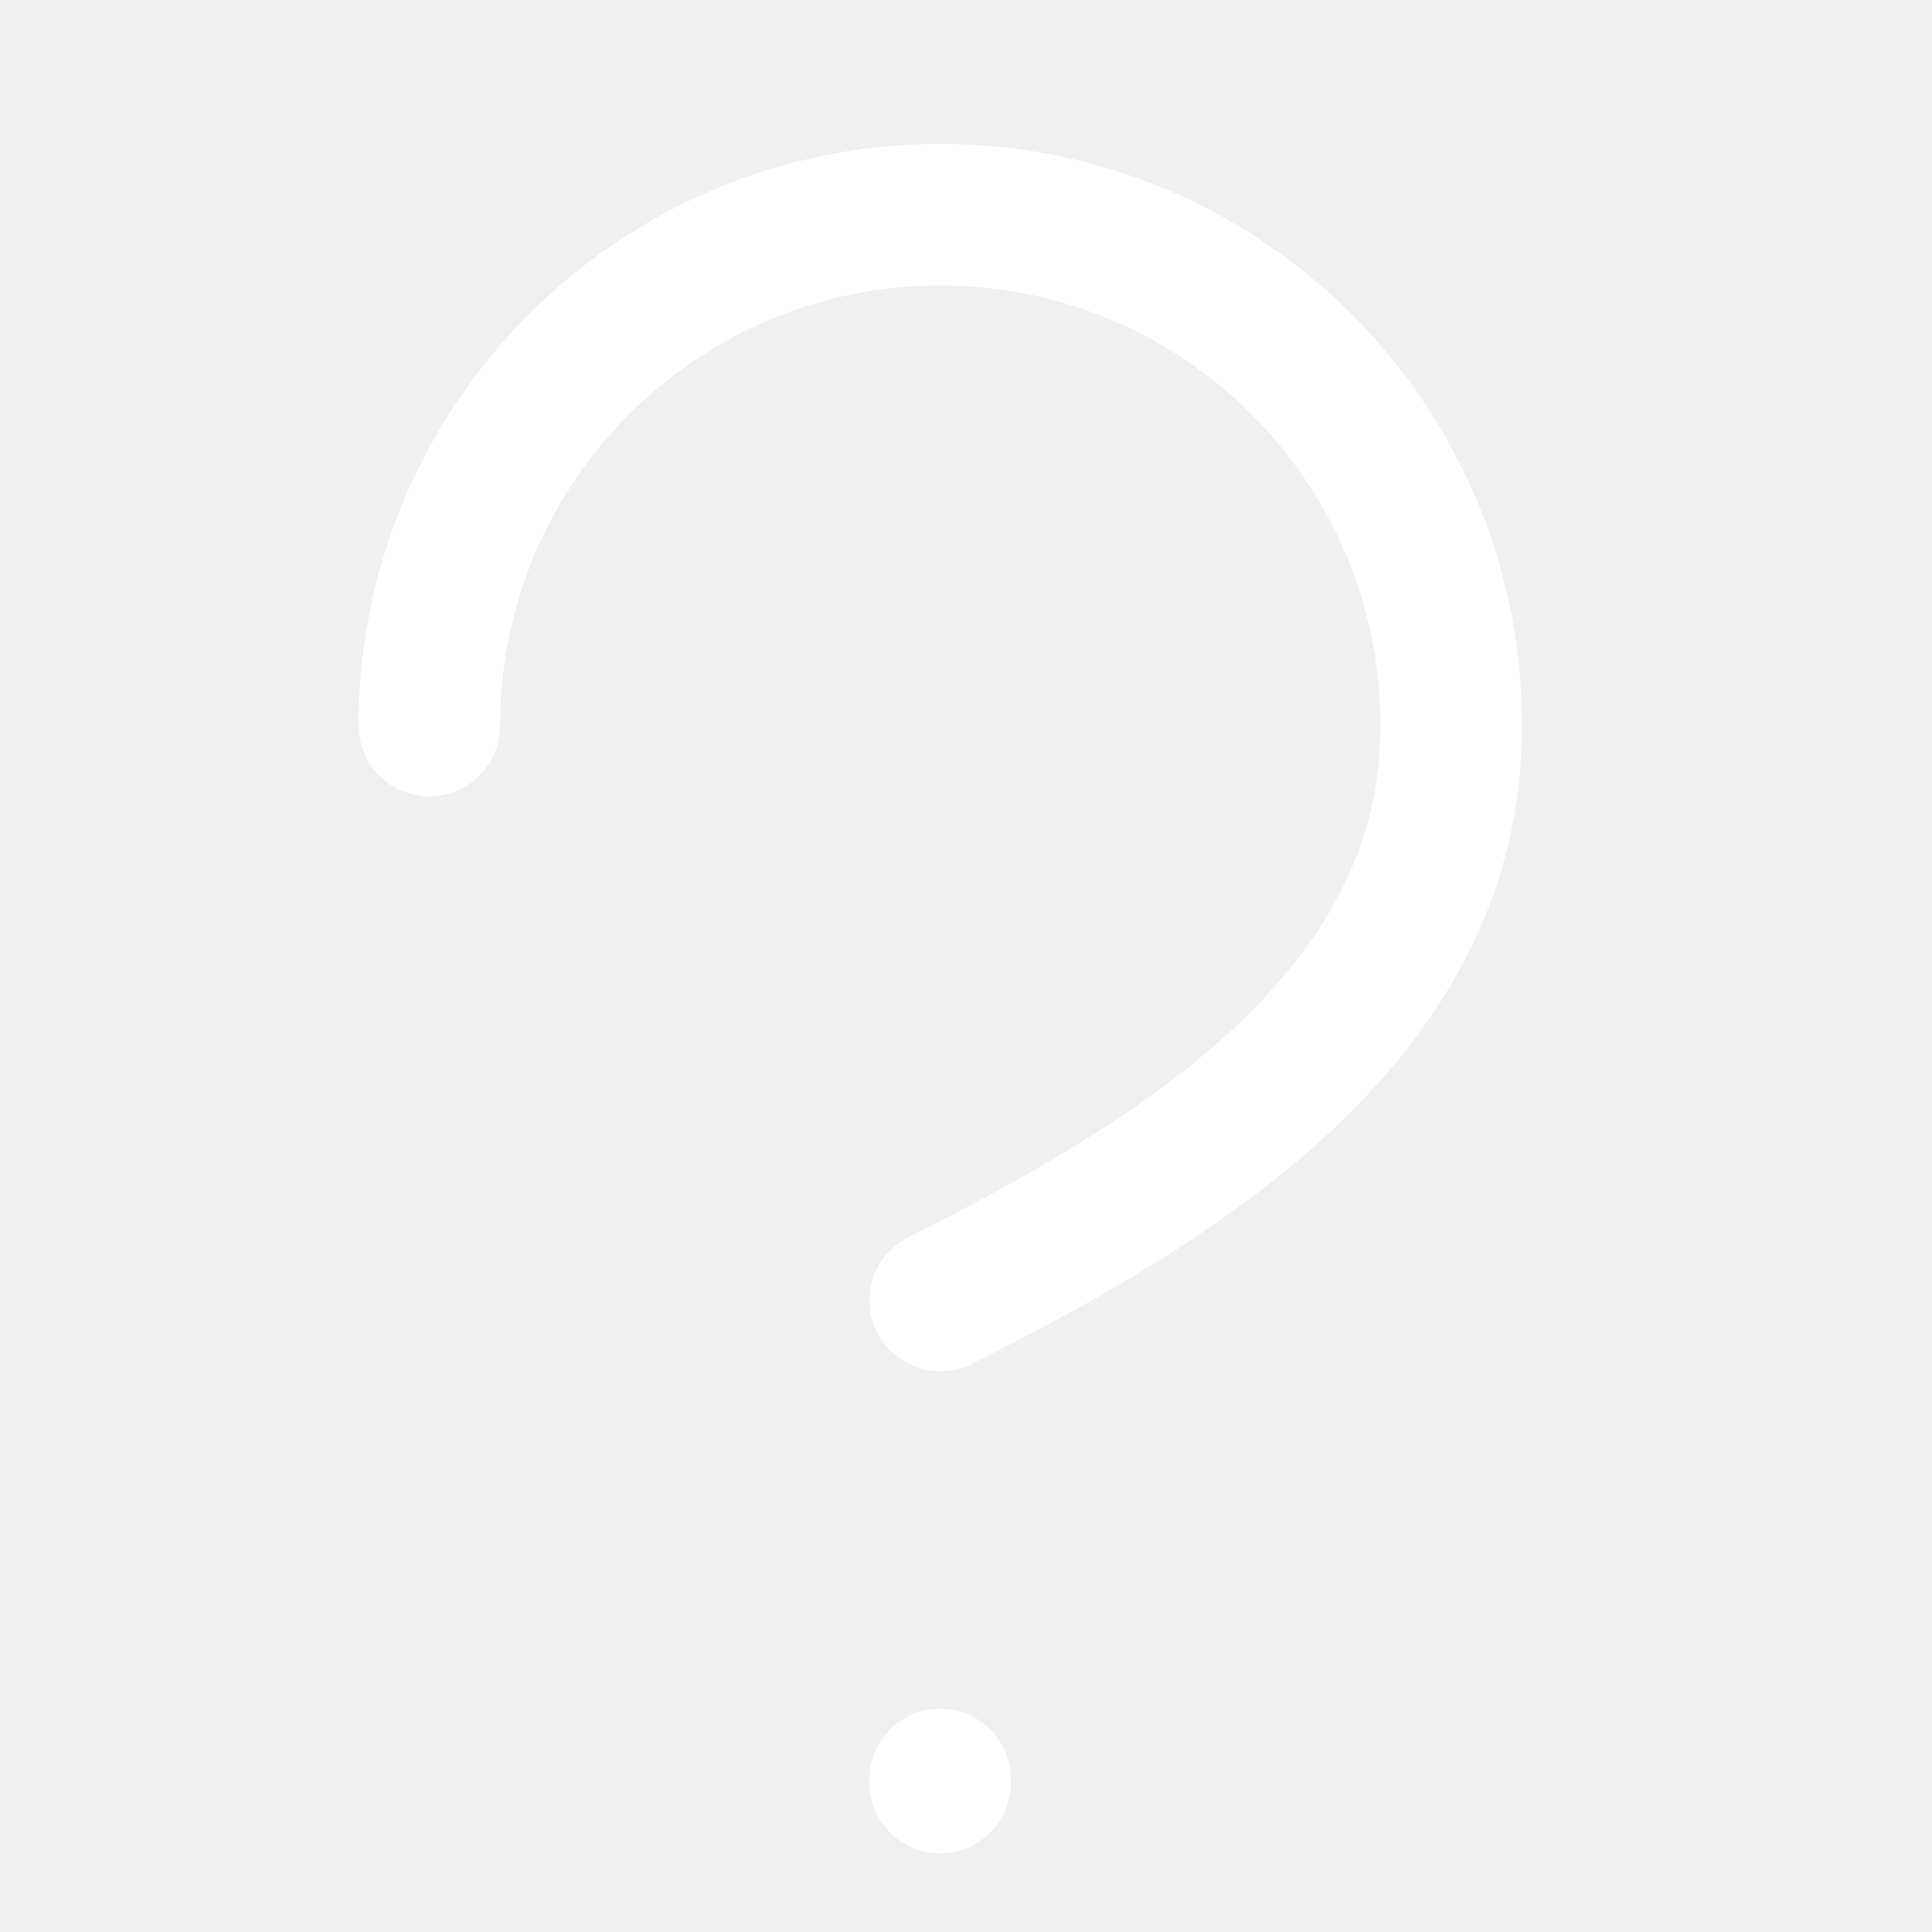
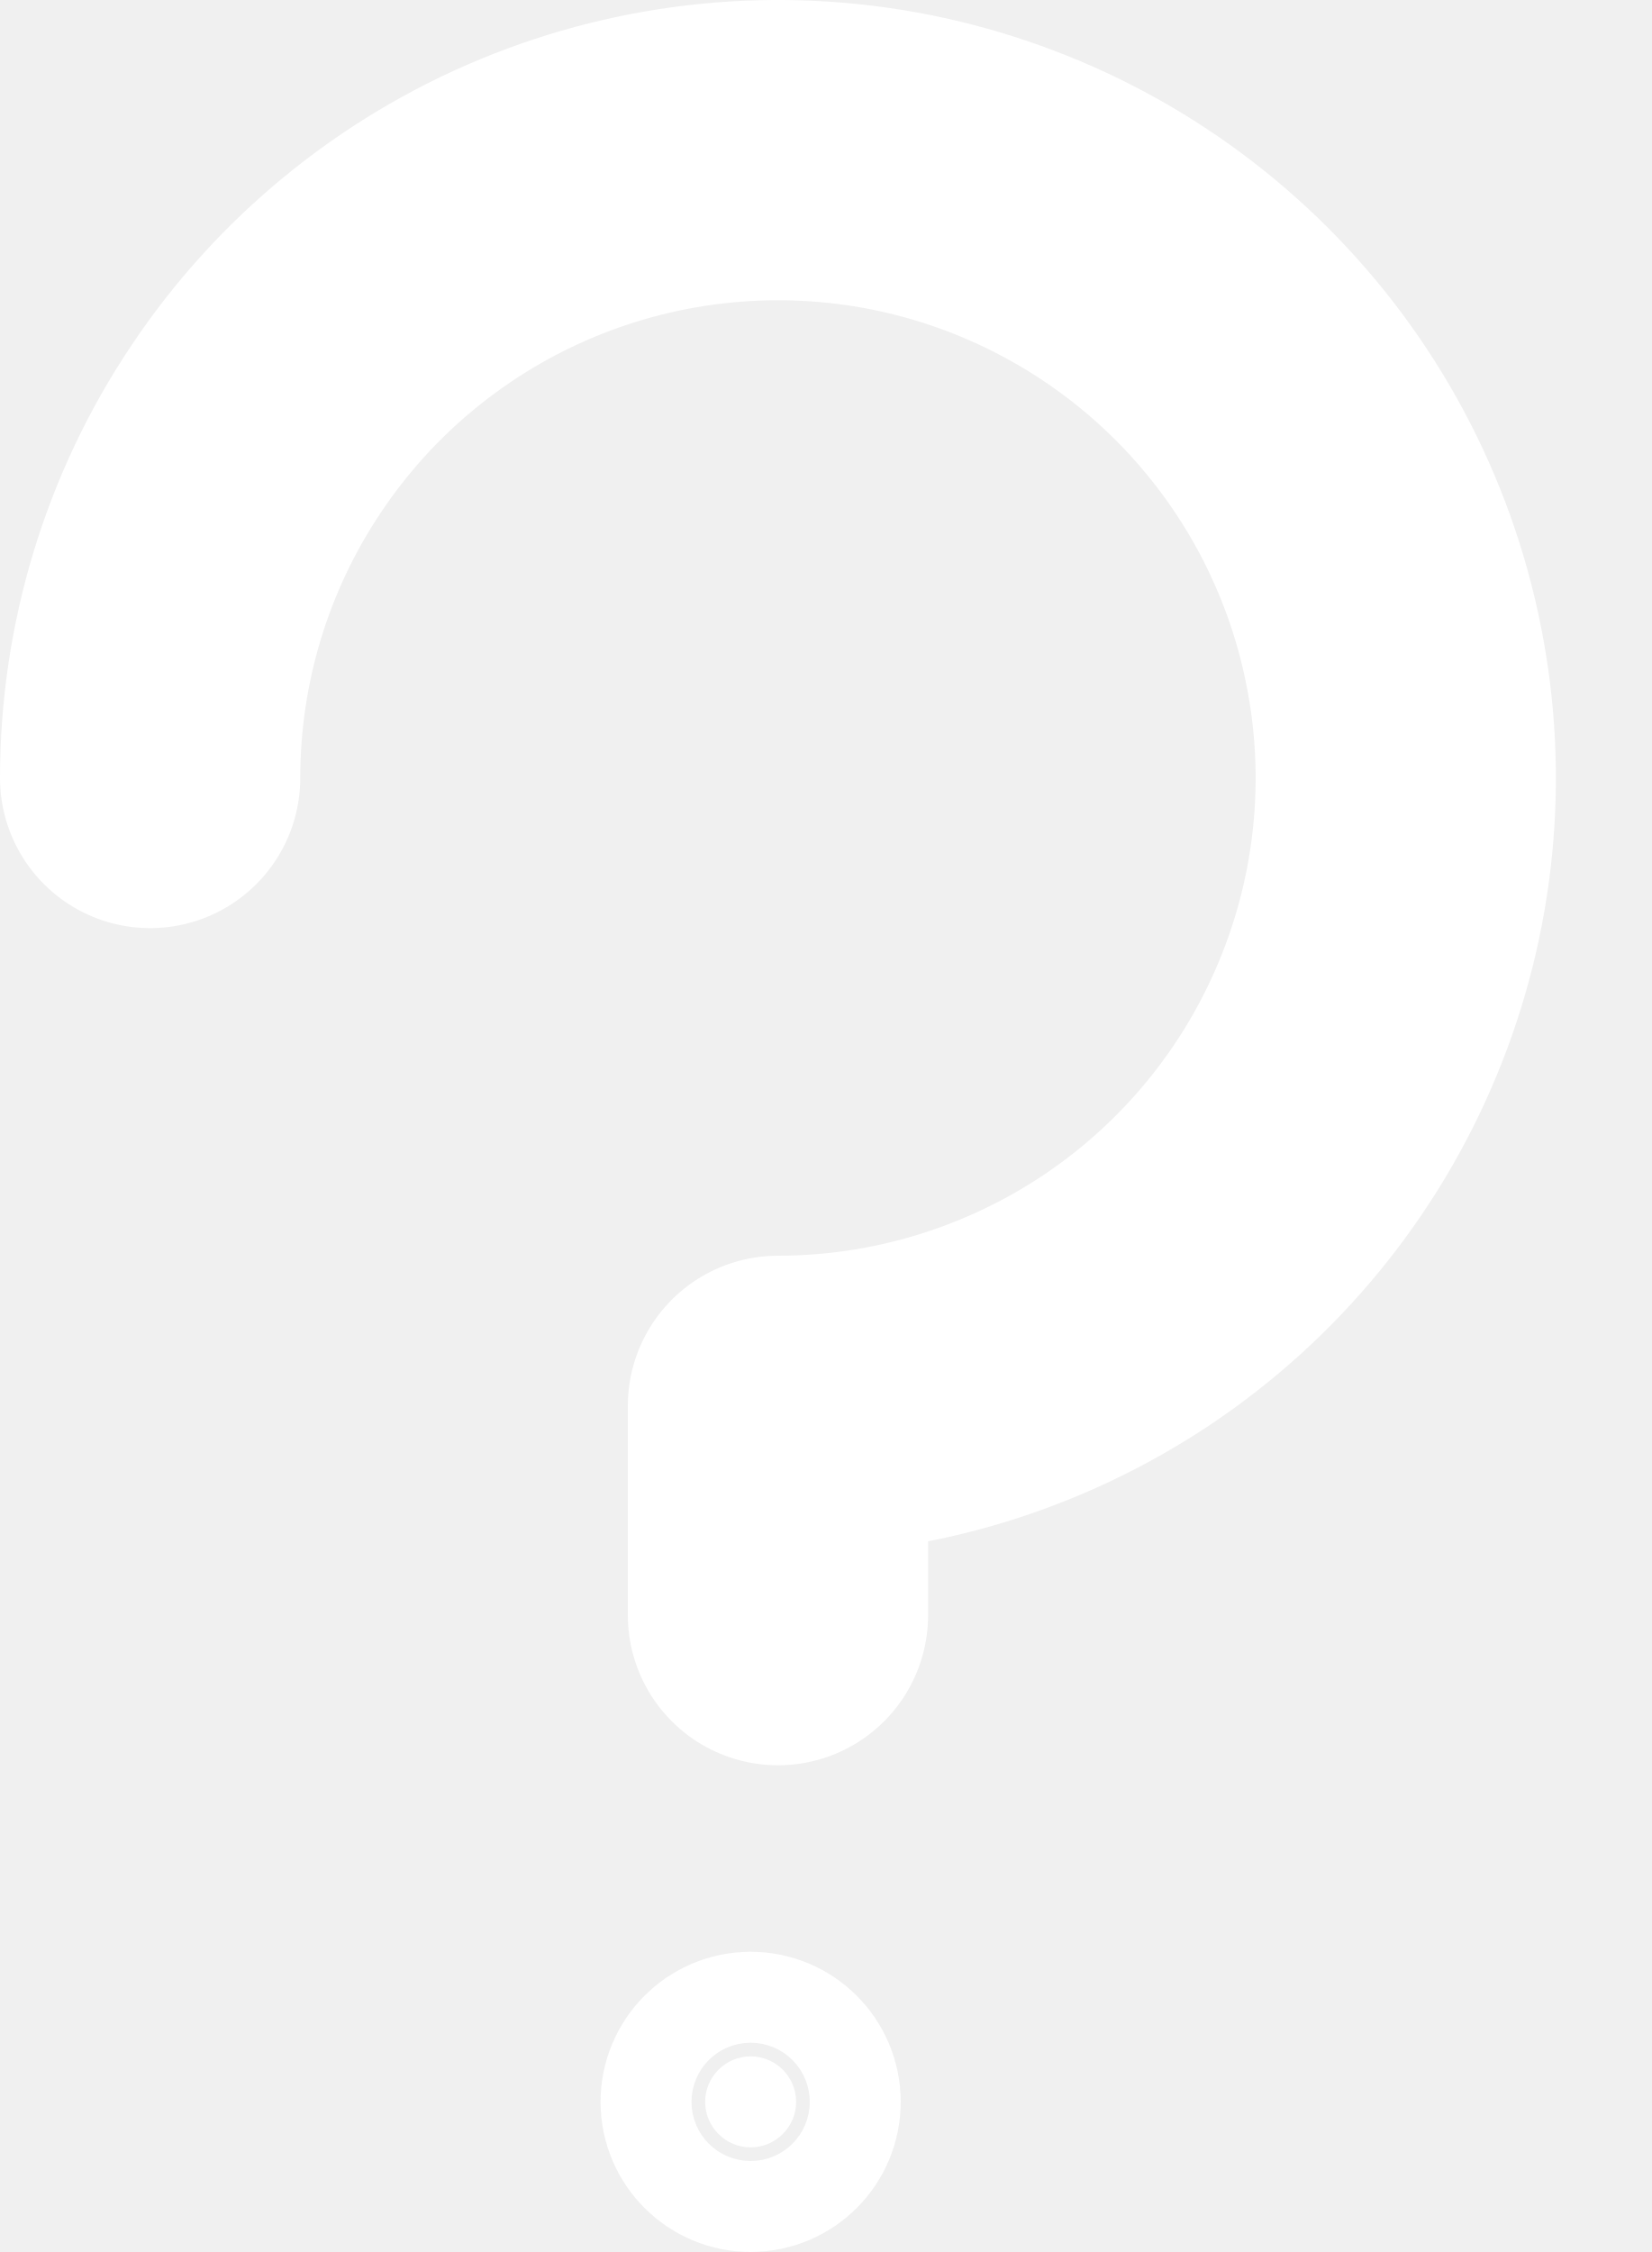
- <svg xmlns="http://www.w3.org/2000/svg" width="18" height="18" viewBox="0 0 18 18" fill="none">
-   <path d="M8.759 16.608V16.579V16.608Z" fill="white" fill-opacity="0.31" />
-   <path d="M8.759 16.608V16.579" stroke="white" stroke-width="1.319" stroke-linecap="round" stroke-linejoin="round" />
-   <path d="M8.76 12.116C11.141 10.926 13.521 9.39 13.521 6.76C13.521 4.131 11.39 2 8.76 2C6.131 2 4 4.131 4 6.76" stroke="white" stroke-width="1.319" stroke-linecap="round" stroke-linejoin="round" />
+ <svg xmlns="http://www.w3.org/2000/svg" width="11" height="15" viewBox="0 0 11 15" fill="none">
+   <path d="M1 5.182C1 4.355 1.245 3.546 1.705 2.859C2.164 2.171 2.817 1.635 3.582 1.318C4.346 1.002 5.186 0.919 5.998 1.08C6.809 1.242 7.554 1.64 8.139 2.225C8.724 2.81 9.122 3.555 9.283 4.366C9.445 5.177 9.362 6.018 9.045 6.782C8.729 7.546 8.193 8.199 7.505 8.659C6.817 9.118 6.009 9.364 5.182 9.364V10.758" stroke="white" stroke-width="2" stroke-linecap="round" stroke-linejoin="round" />
+   <path d="M5.303 14C5.303 14.167 5.167 14.303 5 14.303C4.833 14.303 4.697 14.167 4.697 14C4.697 13.833 4.833 13.697 5 13.697C5.167 13.697 5.303 13.833 5.303 14Z" fill="white" stroke="white" stroke-width="1.394" />
</svg>
